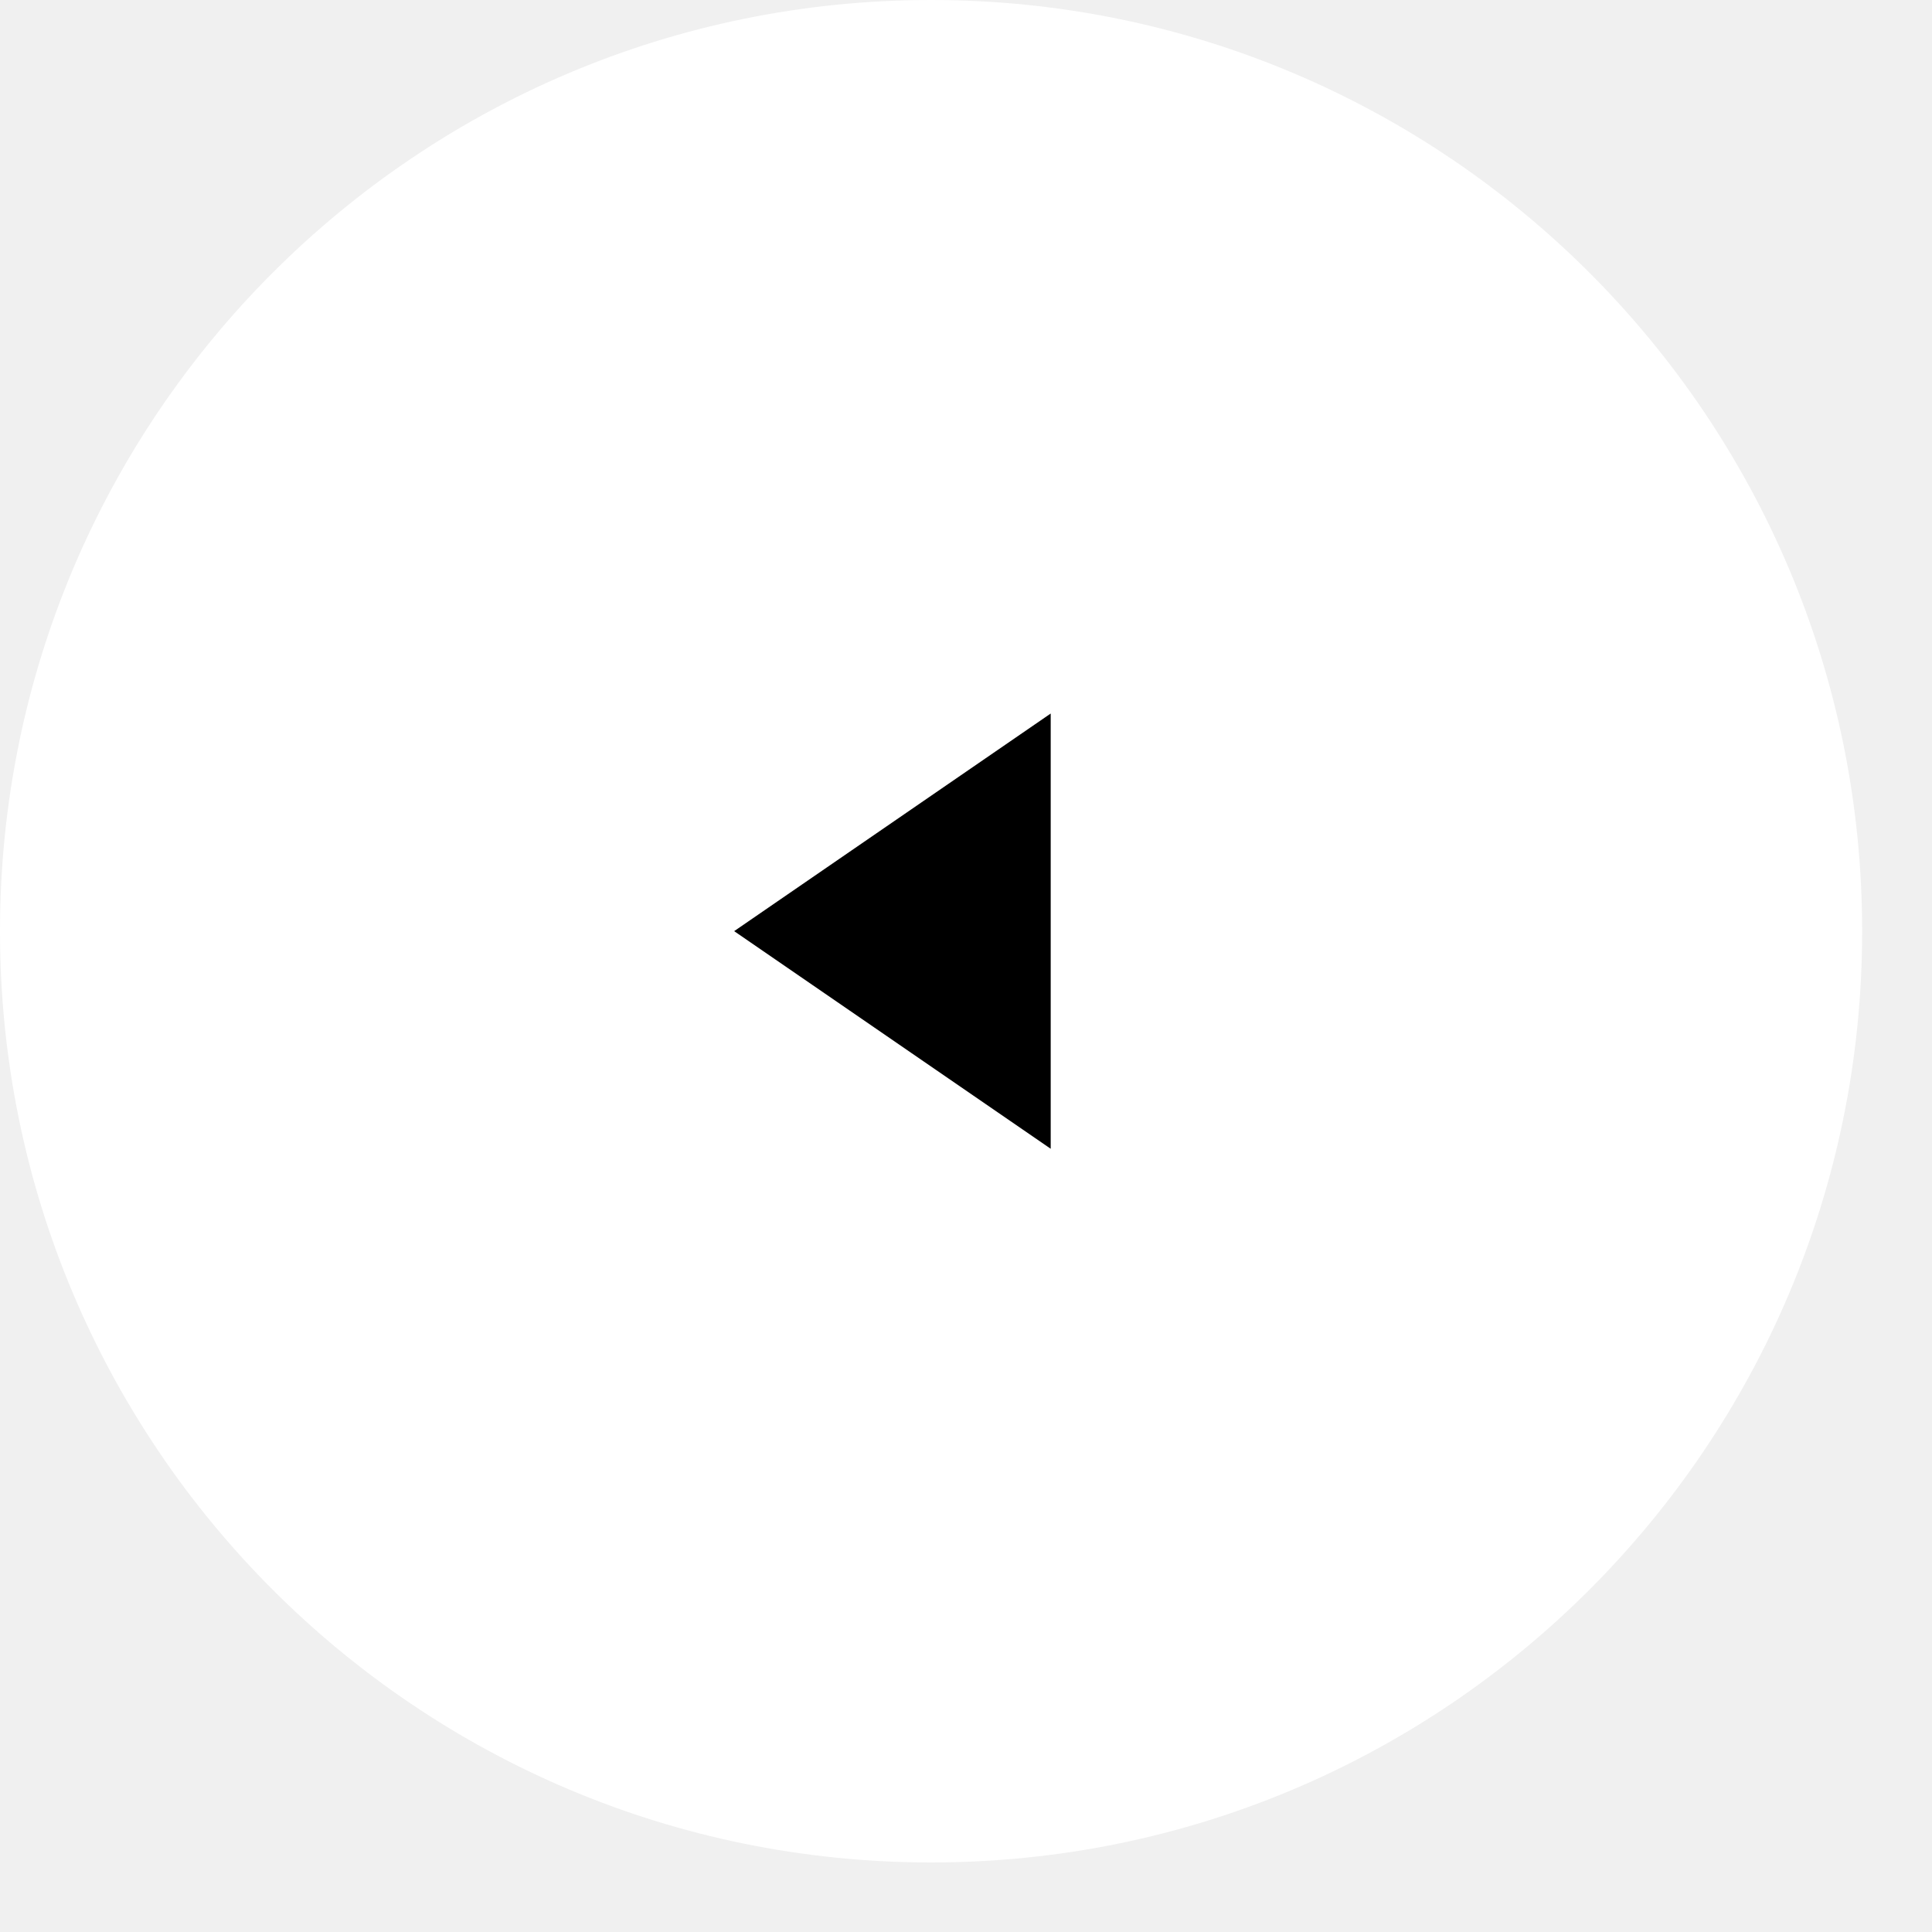
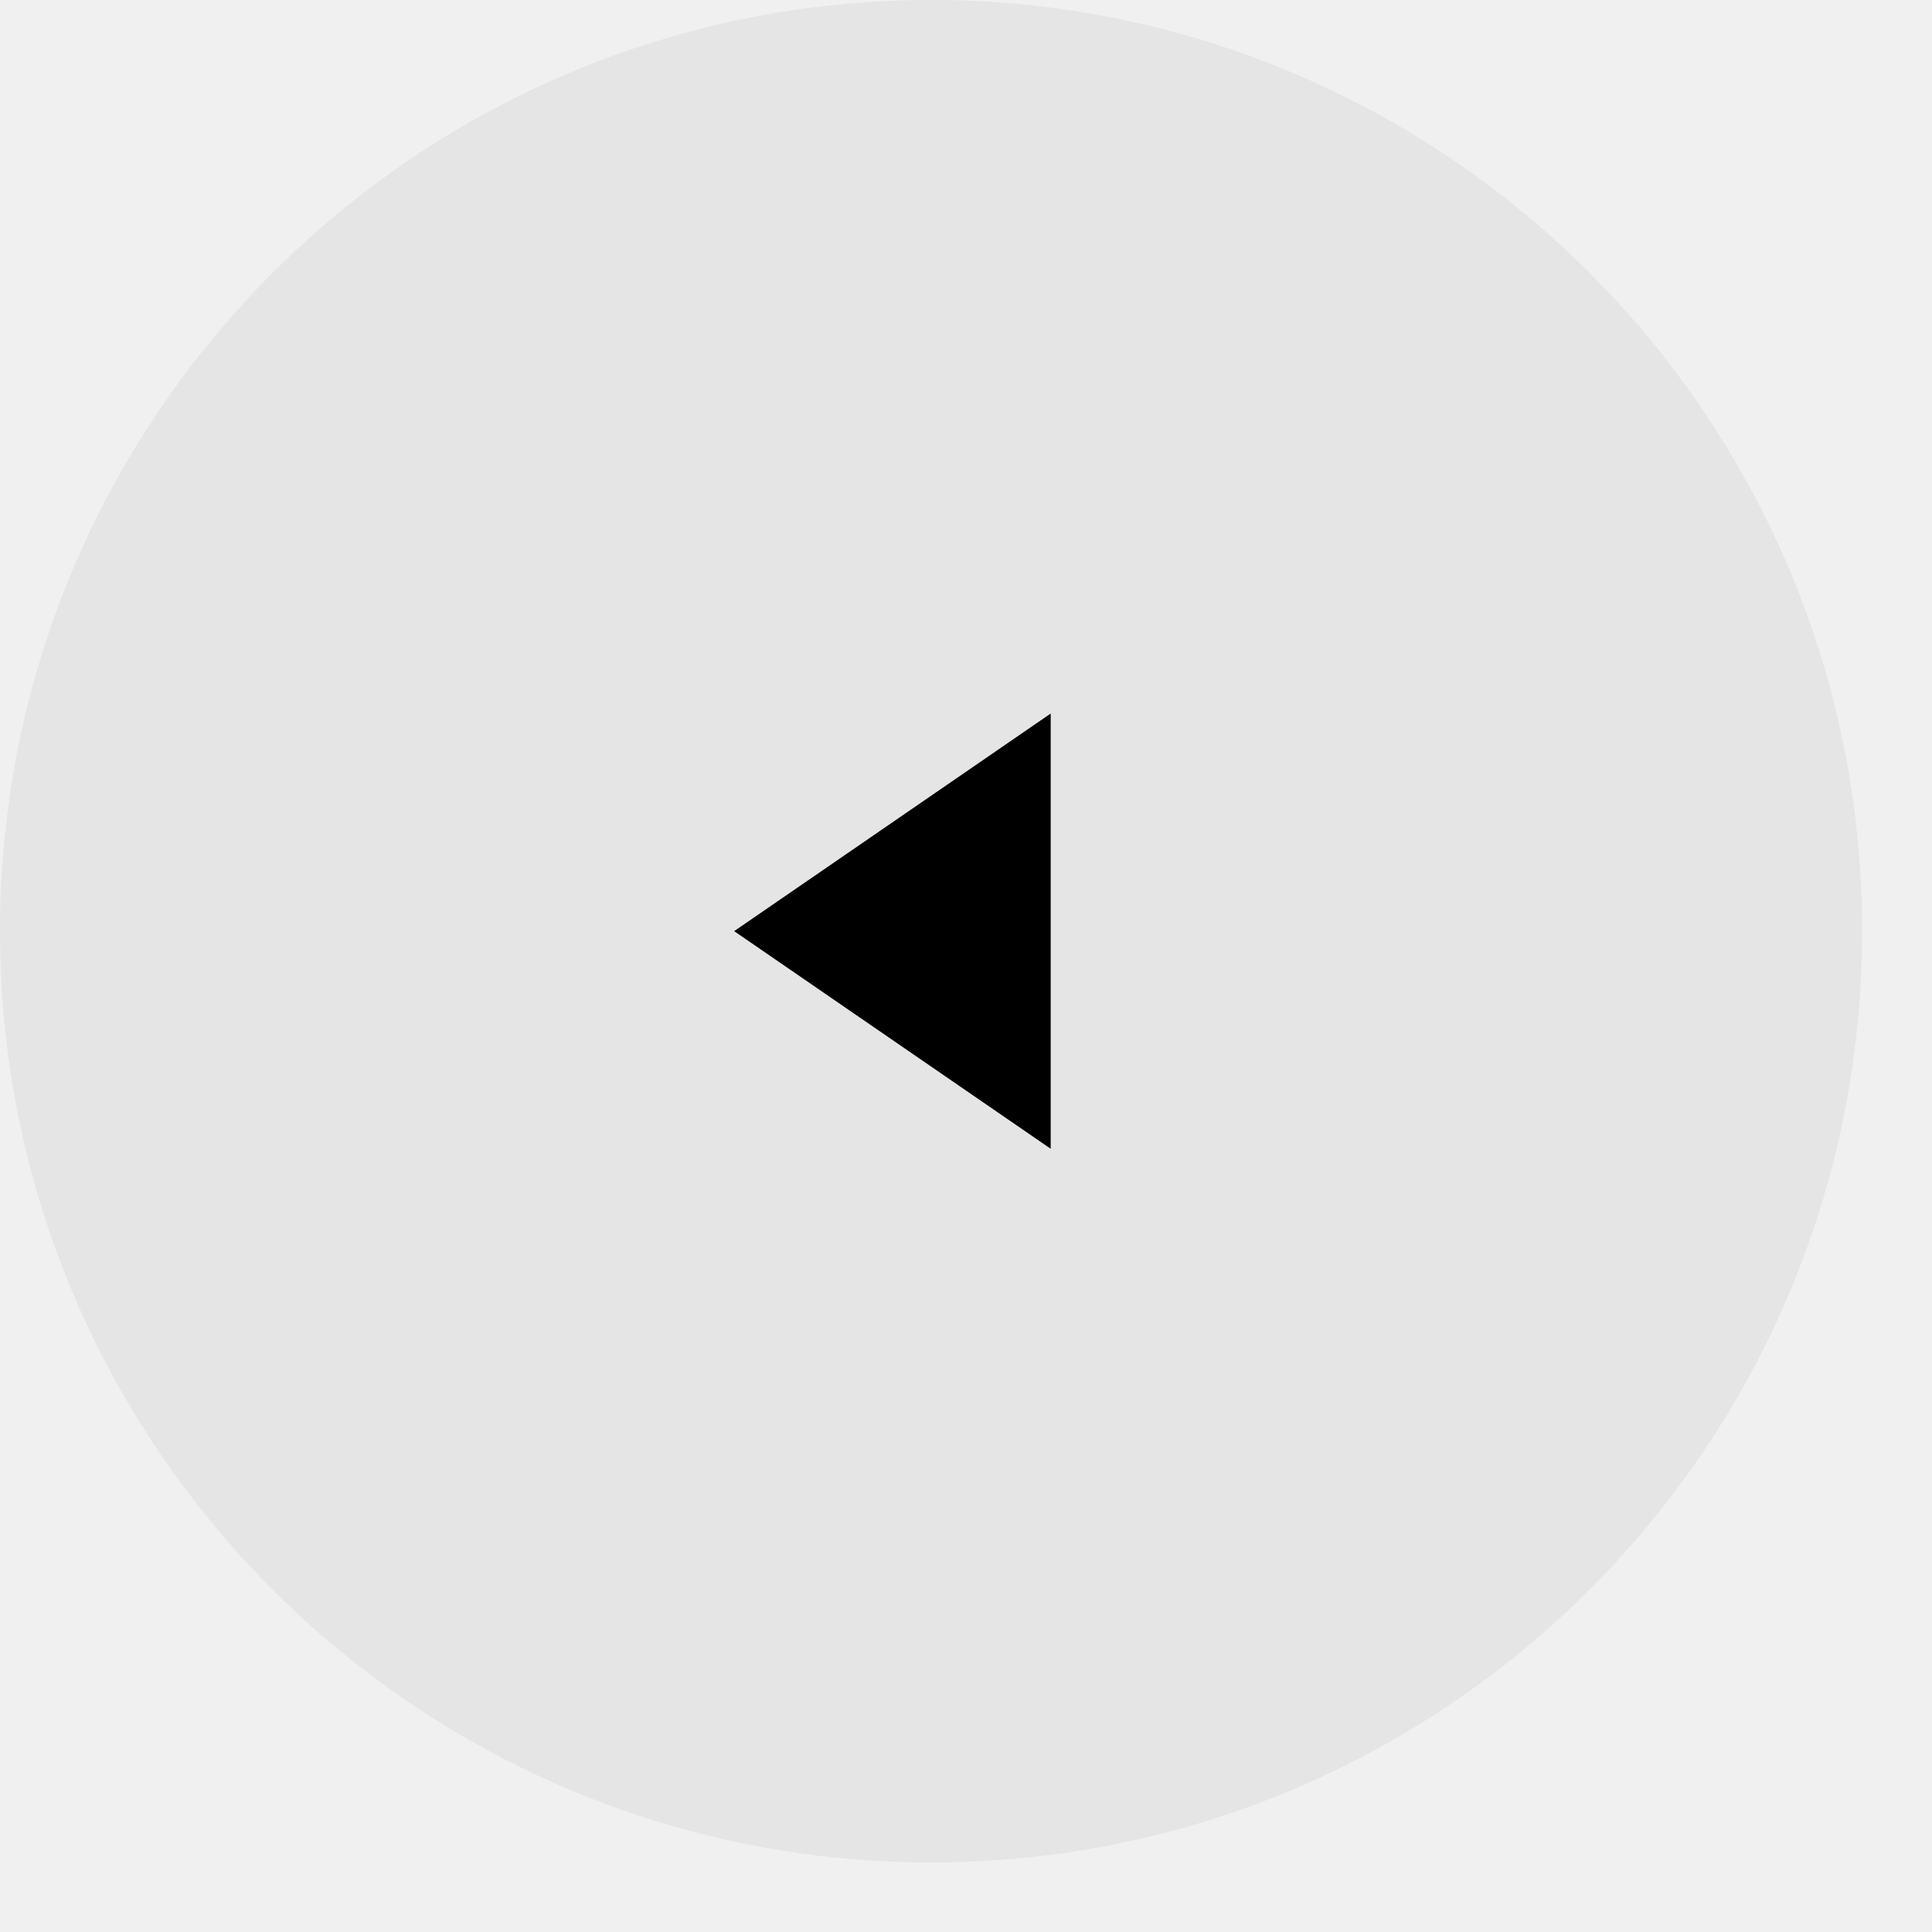
<svg xmlns="http://www.w3.org/2000/svg" width="25" height="25" viewBox="0 0 25 25" fill="none">
-   <rect width="24.096" height="24.1" rx="12.048" fill="white" />
-   <path d="M13.596 9.233V14.865L9.5 12.049L13.596 9.233Z" fill="black" />
+   <rect width="24.096" height="24.1" rx="12.048" fill="#E5E5E5" />
+   <path d="M13.596 9.233V14.865L9.5 12.049L13.596 9.233Z" fill="#000000" />
</svg>
